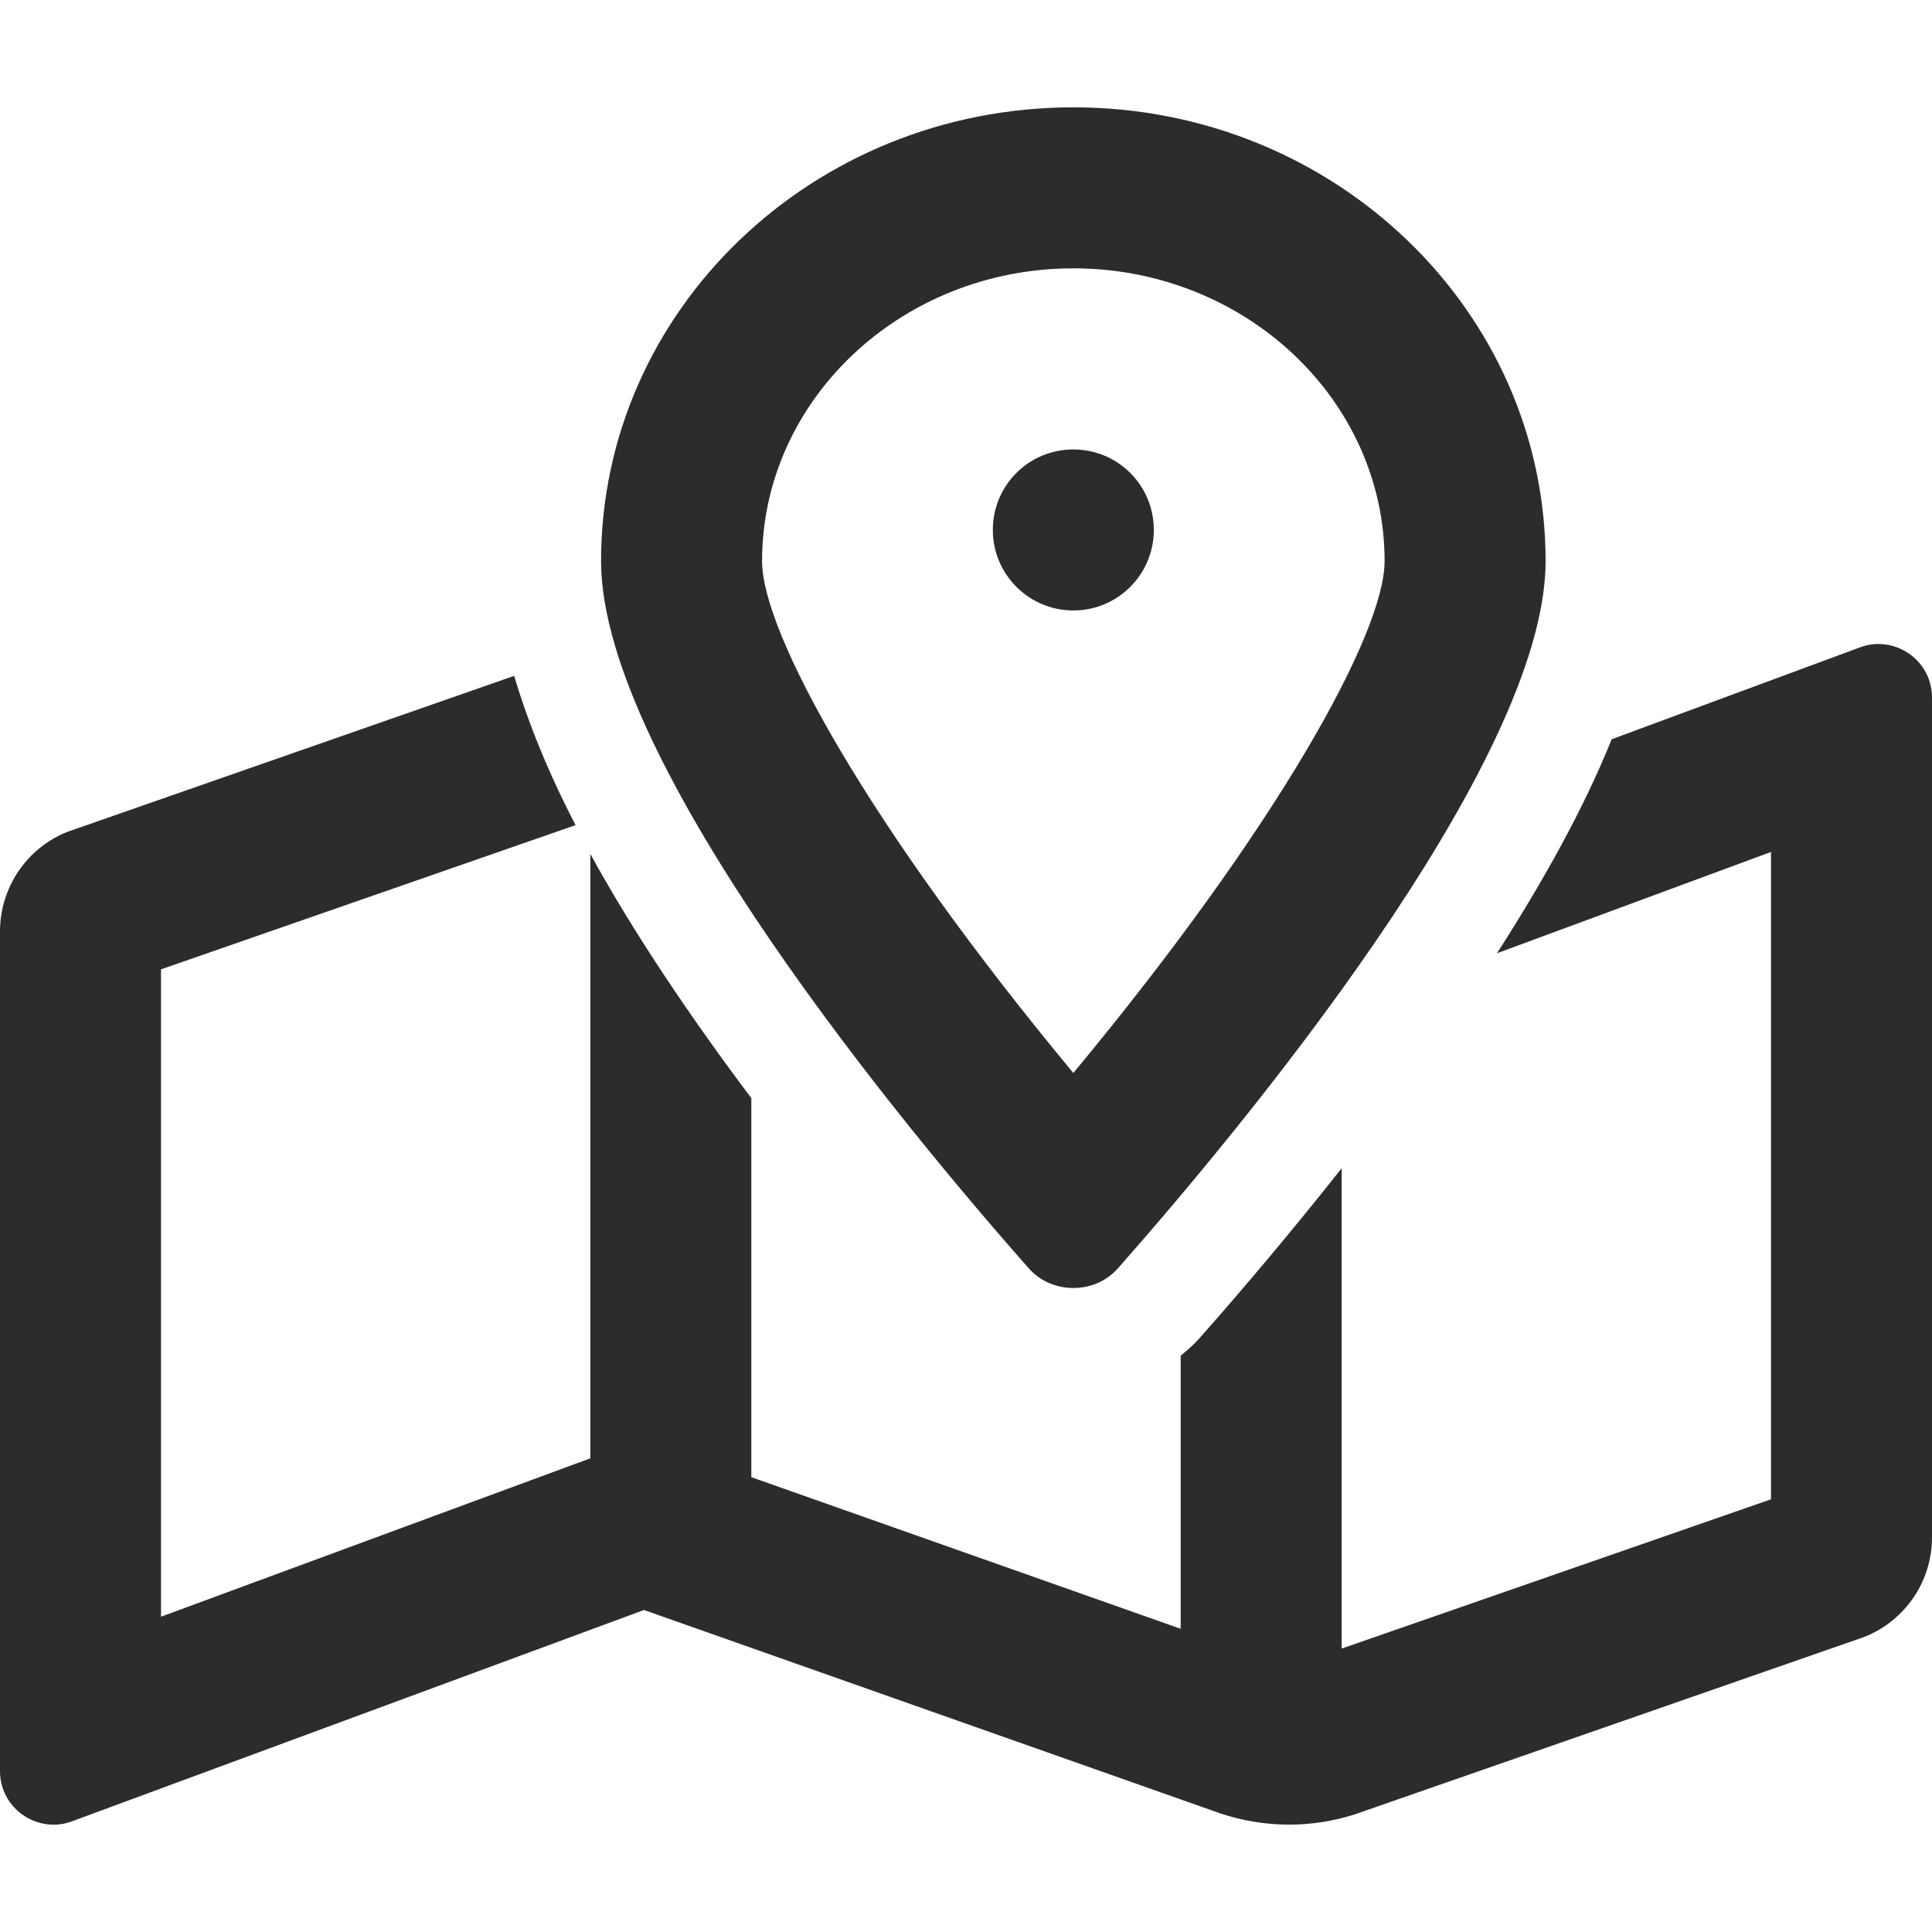
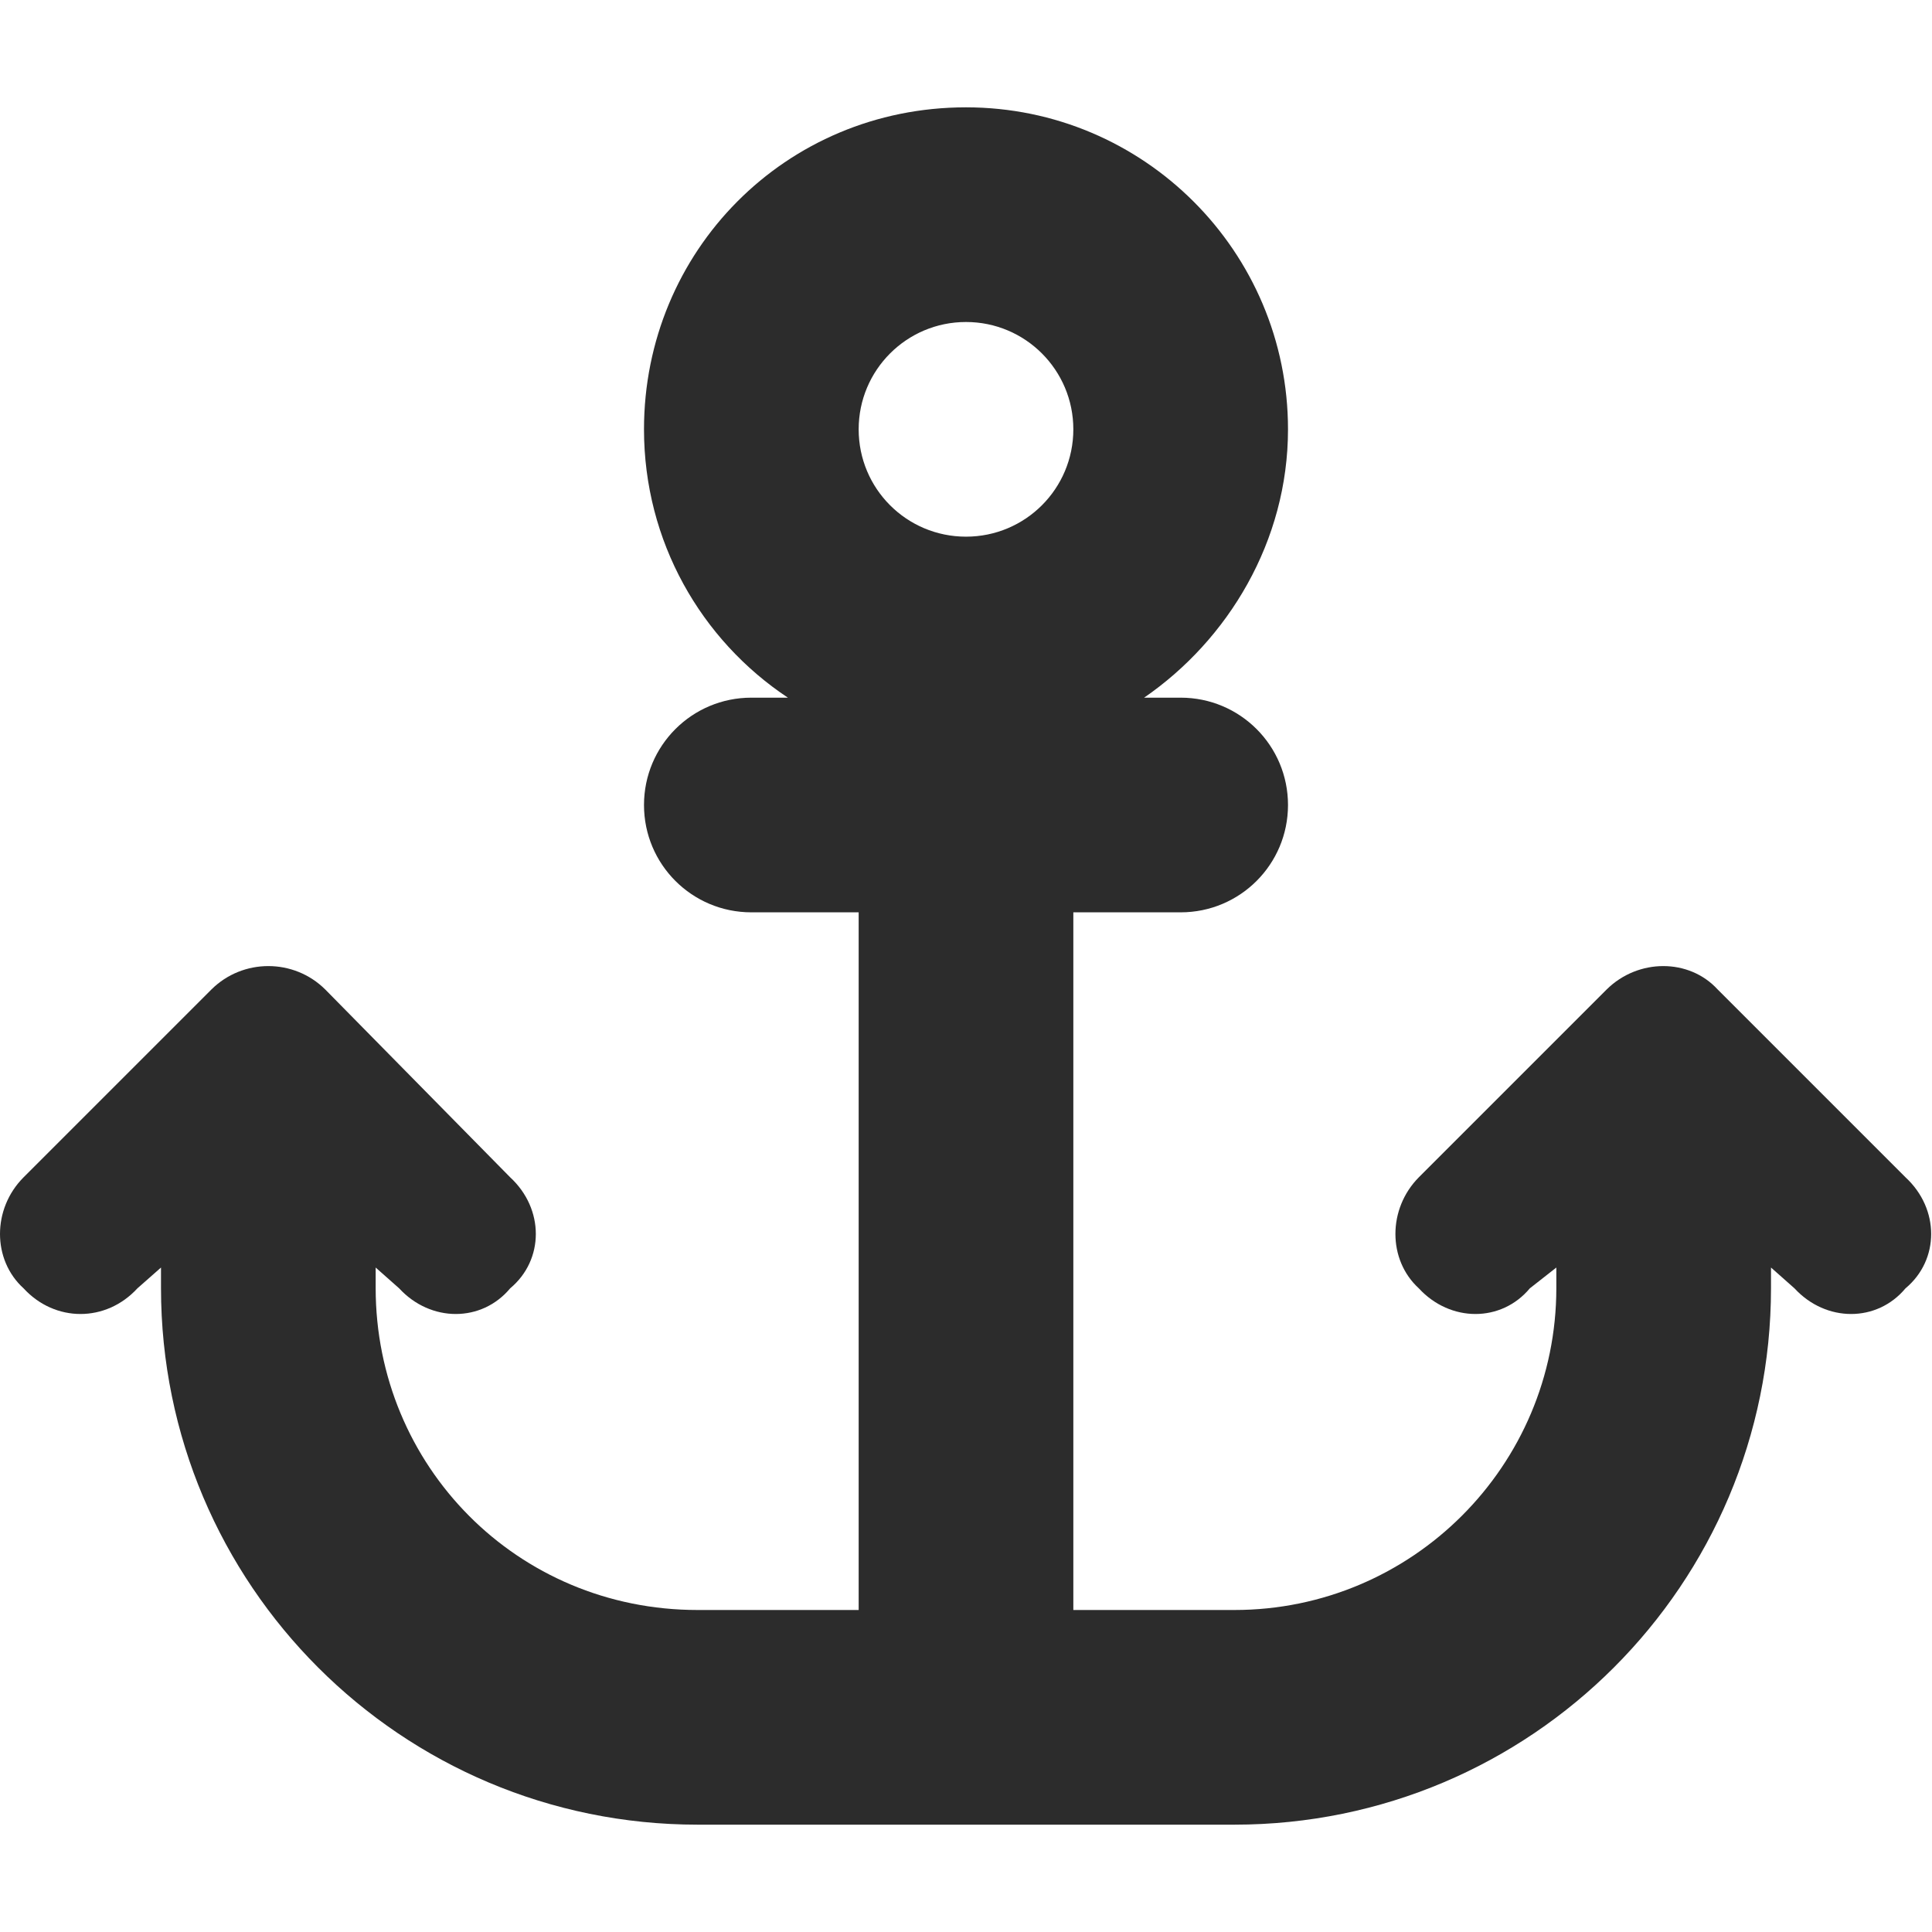
<svg xmlns="http://www.w3.org/2000/svg" width="32" height="32" viewBox="0 0 576 512">
-   <path fill="#2C2C2C" d="M344 126c0-13.3-10.7-24-24-24s-24 10.7-24 24c0 13.2 10.7 24 24 24s24-10.8 24-24zm-24 226c5 0 10-2 13.5-6.1 35.3-40 127.3-150.1 127.3-210.6C460.8 60.6 397.8 0 320 0S179.2 60.6 179.2 135.3c0 60.4 92 170.6 127.3 210.6C310 350 315 352 320 352zm0-304c51.2 0 92.8 39.2 92.8 87.3 0 21.4-31.8 79.1-92.8 152.6-61-73.5-92.8-131.2-92.8-152.6 0-48.1 41.6-87.3 92.8-87.3zm240 112c-2 0-4 .4-6 1.2l-73.5 27.2c-8.2 20.4-20.2 42-34.2 63.8L528 222v193l-128 44.5V316.3c-13.7 17.3-27.9 34.3-42.5 50.8-1.7 1.9-3.6 3.5-5.5 5.1v81.4l-128-45.2v-113c-18.1-24.1-34.8-48.8-48-72.8v180.2l-.6.2L48 450V257l123.6-43c-8-15.4-14.1-30.3-18.3-44.5L20.1 216C8 220.8 0 232.6 0 245.7V496c0 9.2 7.5 16 16 16 2 0 4-.4 6-1.2L192 448l172 60.7c13 4.3 27 4.4 40 .2L555.9 456c12.2-4.9 20.1-16.6 20.1-29.7V176c0-9.2-7.5-16-16-16z" />
+   <path fill="#2C2C2C" d="M352 176C369.7 176 384 190.3 384 208C384 225.7 369.7 240 352 240H320V448H368C421 448 464 405 464 352V345.9L456.1 352.1C447.6 362.3 432.4 362.3 423 352.1C413.7 343.6 413.7 328.4 423 319L479 263C488.4 253.7 503.6 253.7 512.1 263L568.1 319C578.3 328.4 578.3 343.6 568.1 352.1C559.6 362.3 544.4 362.3 535 352.1L528 345.9V352C528 440.4 456.4 512 368 512H208C119.6 512 48 440.4 48 352V345.9L40.97 352.1C31.6 362.3 16.4 362.3 7.029 352.1C-2.343 343.6-2.343 328.4 7.029 319L63.03 263C72.4 253.7 87.6 253.7 96.97 263L152.1 319C162.3 328.4 162.3 343.6 152.1 352.1C143.6 362.3 128.4 362.3 119 352.1L112 345.9V352C112 405 154.1 448 208 448H256V240H224C206.3 240 192 225.7 192 208C192 190.3 206.3 176 224 176H234.9C209 158.8 192 129.4 192 96C192 42.98 234.1 0 288 0C341 0 384 42.98 384 96C384 129.4 366.1 158.8 341.1 176H352zM288 128C305.7 128 320 113.7 320 96C320 78.33 305.7 64 288 64C270.3 64 256 78.33 256 96C256 113.7 270.3 128 288 128z" />
</svg>
